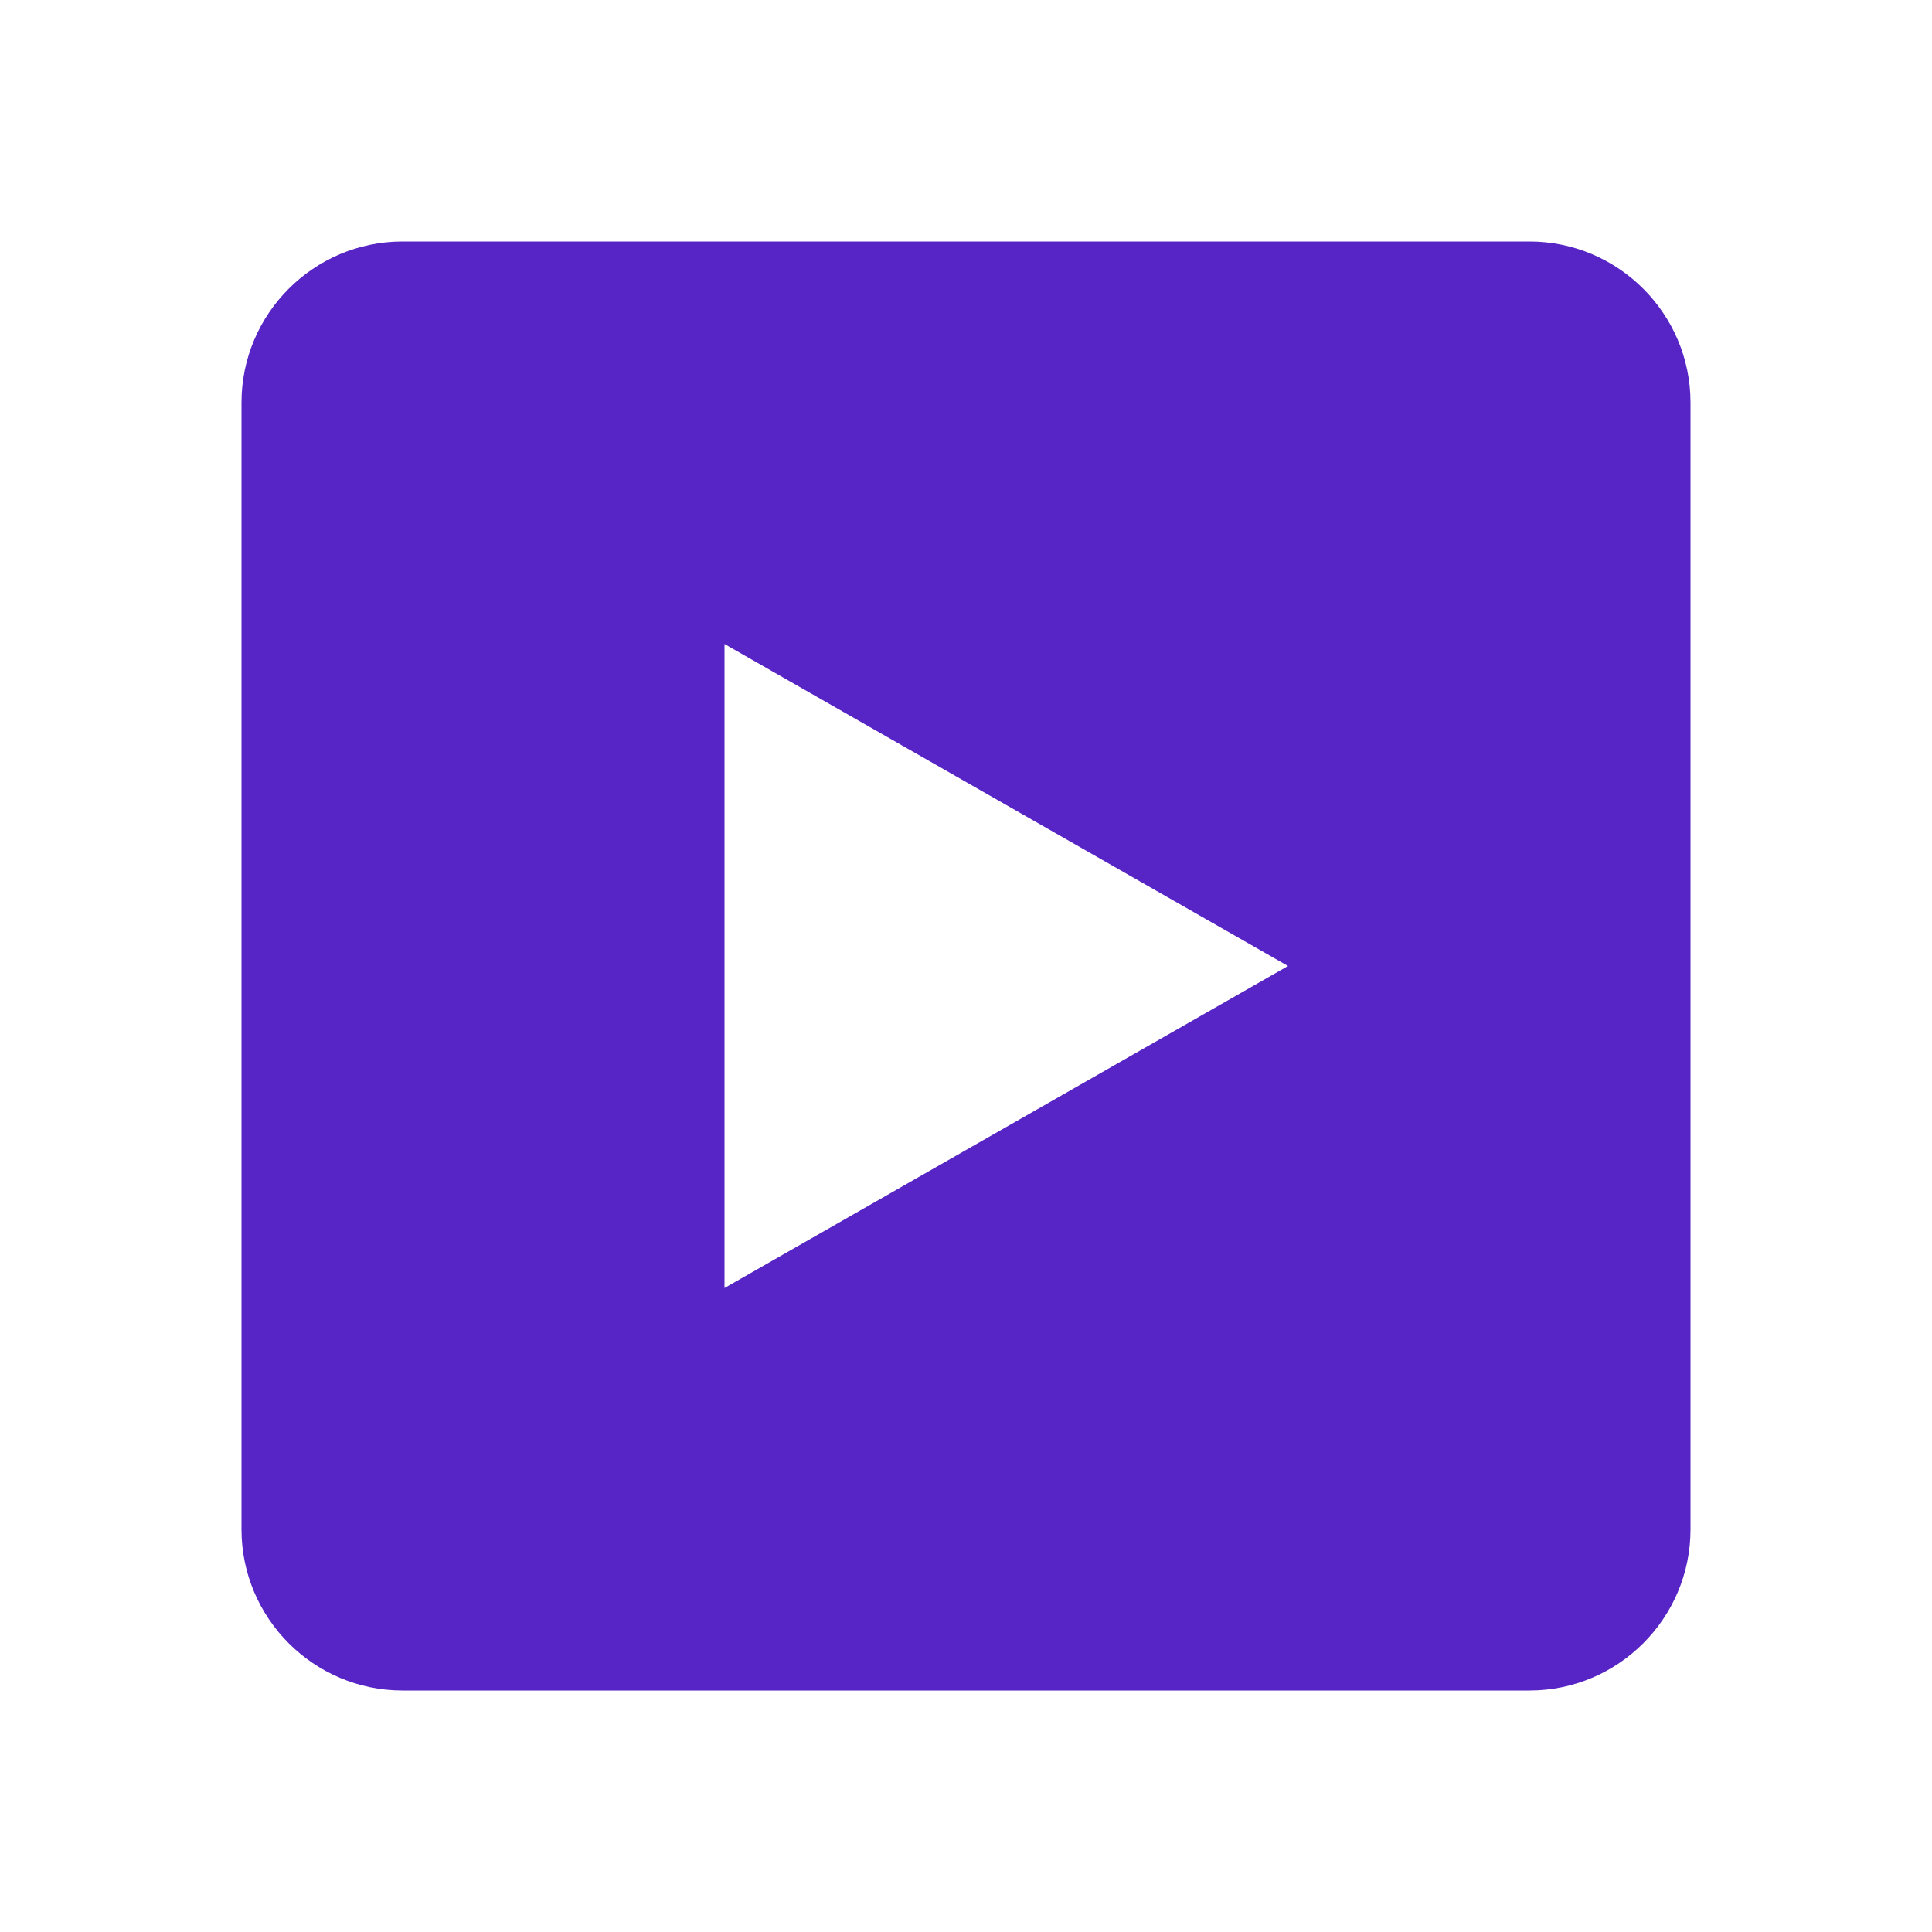
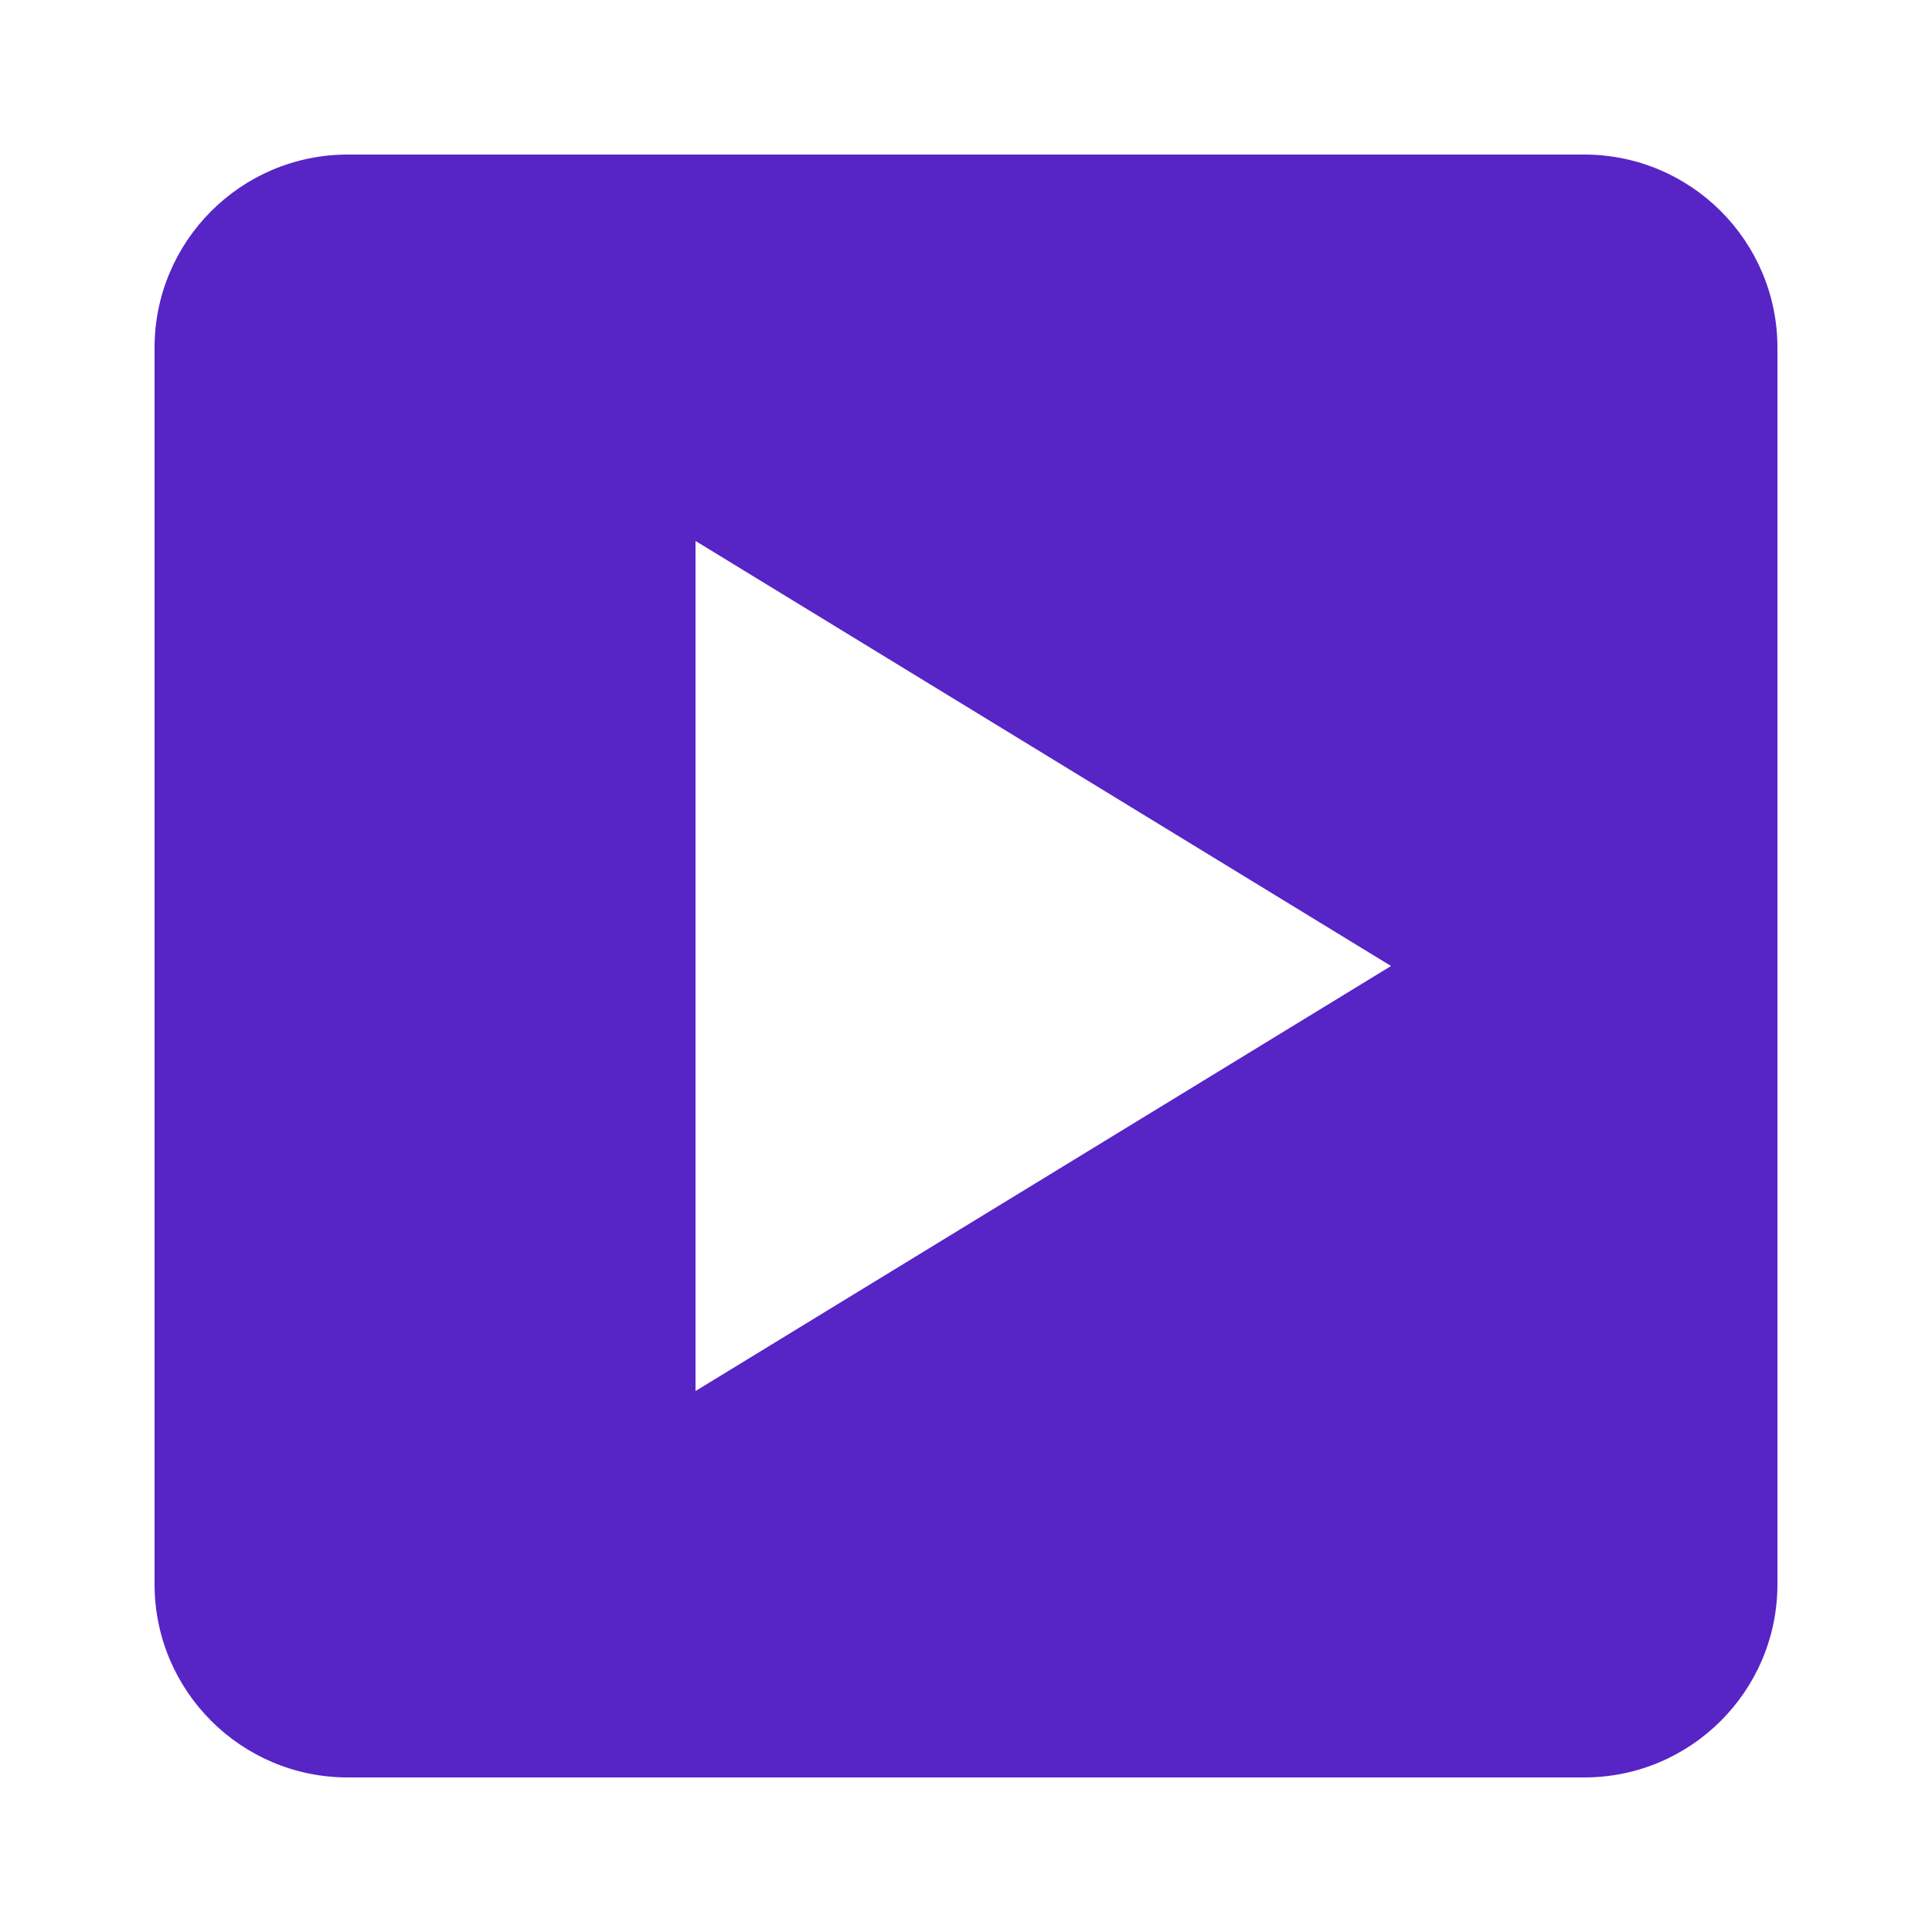
- <svg xmlns="http://www.w3.org/2000/svg" width="24pt" height="24pt" viewBox="0 0 24 24" version="1.1">
-   <g id="surface2673100">
-     <path style=" stroke:none;fill-rule:nonzero;fill:rgb(34.118%,14.118%,77.647%);fill-opacity:1;" d="M 19 3 L 5 3 C 3.898 3 3 3.898 3 5 L 3 19 C 3 20.102 3.898 21 5 21 L 19 21 C 20.102 21 21 20.102 21 19 L 21 5 C 21 3.898 20.102 3 19 3 Z M 16 12 L 9 16 L 9 8 Z M 16 12 " />
-   </g>
+ <svg xmlns="http://www.w3.org/2000/svg" fill="#5724C6" viewBox="0 0 50 50" width="50px" height="50px">
+   <path d="M41,4H9C6.24,4,4,6.24,4,9v32c0,2.76,2.24,5,5,5h32c2.76,0,5-2.24,5-5V9C46,6.24,43.76,4,41,4z M18,36V14l18,11L18,36z" />
</svg>
